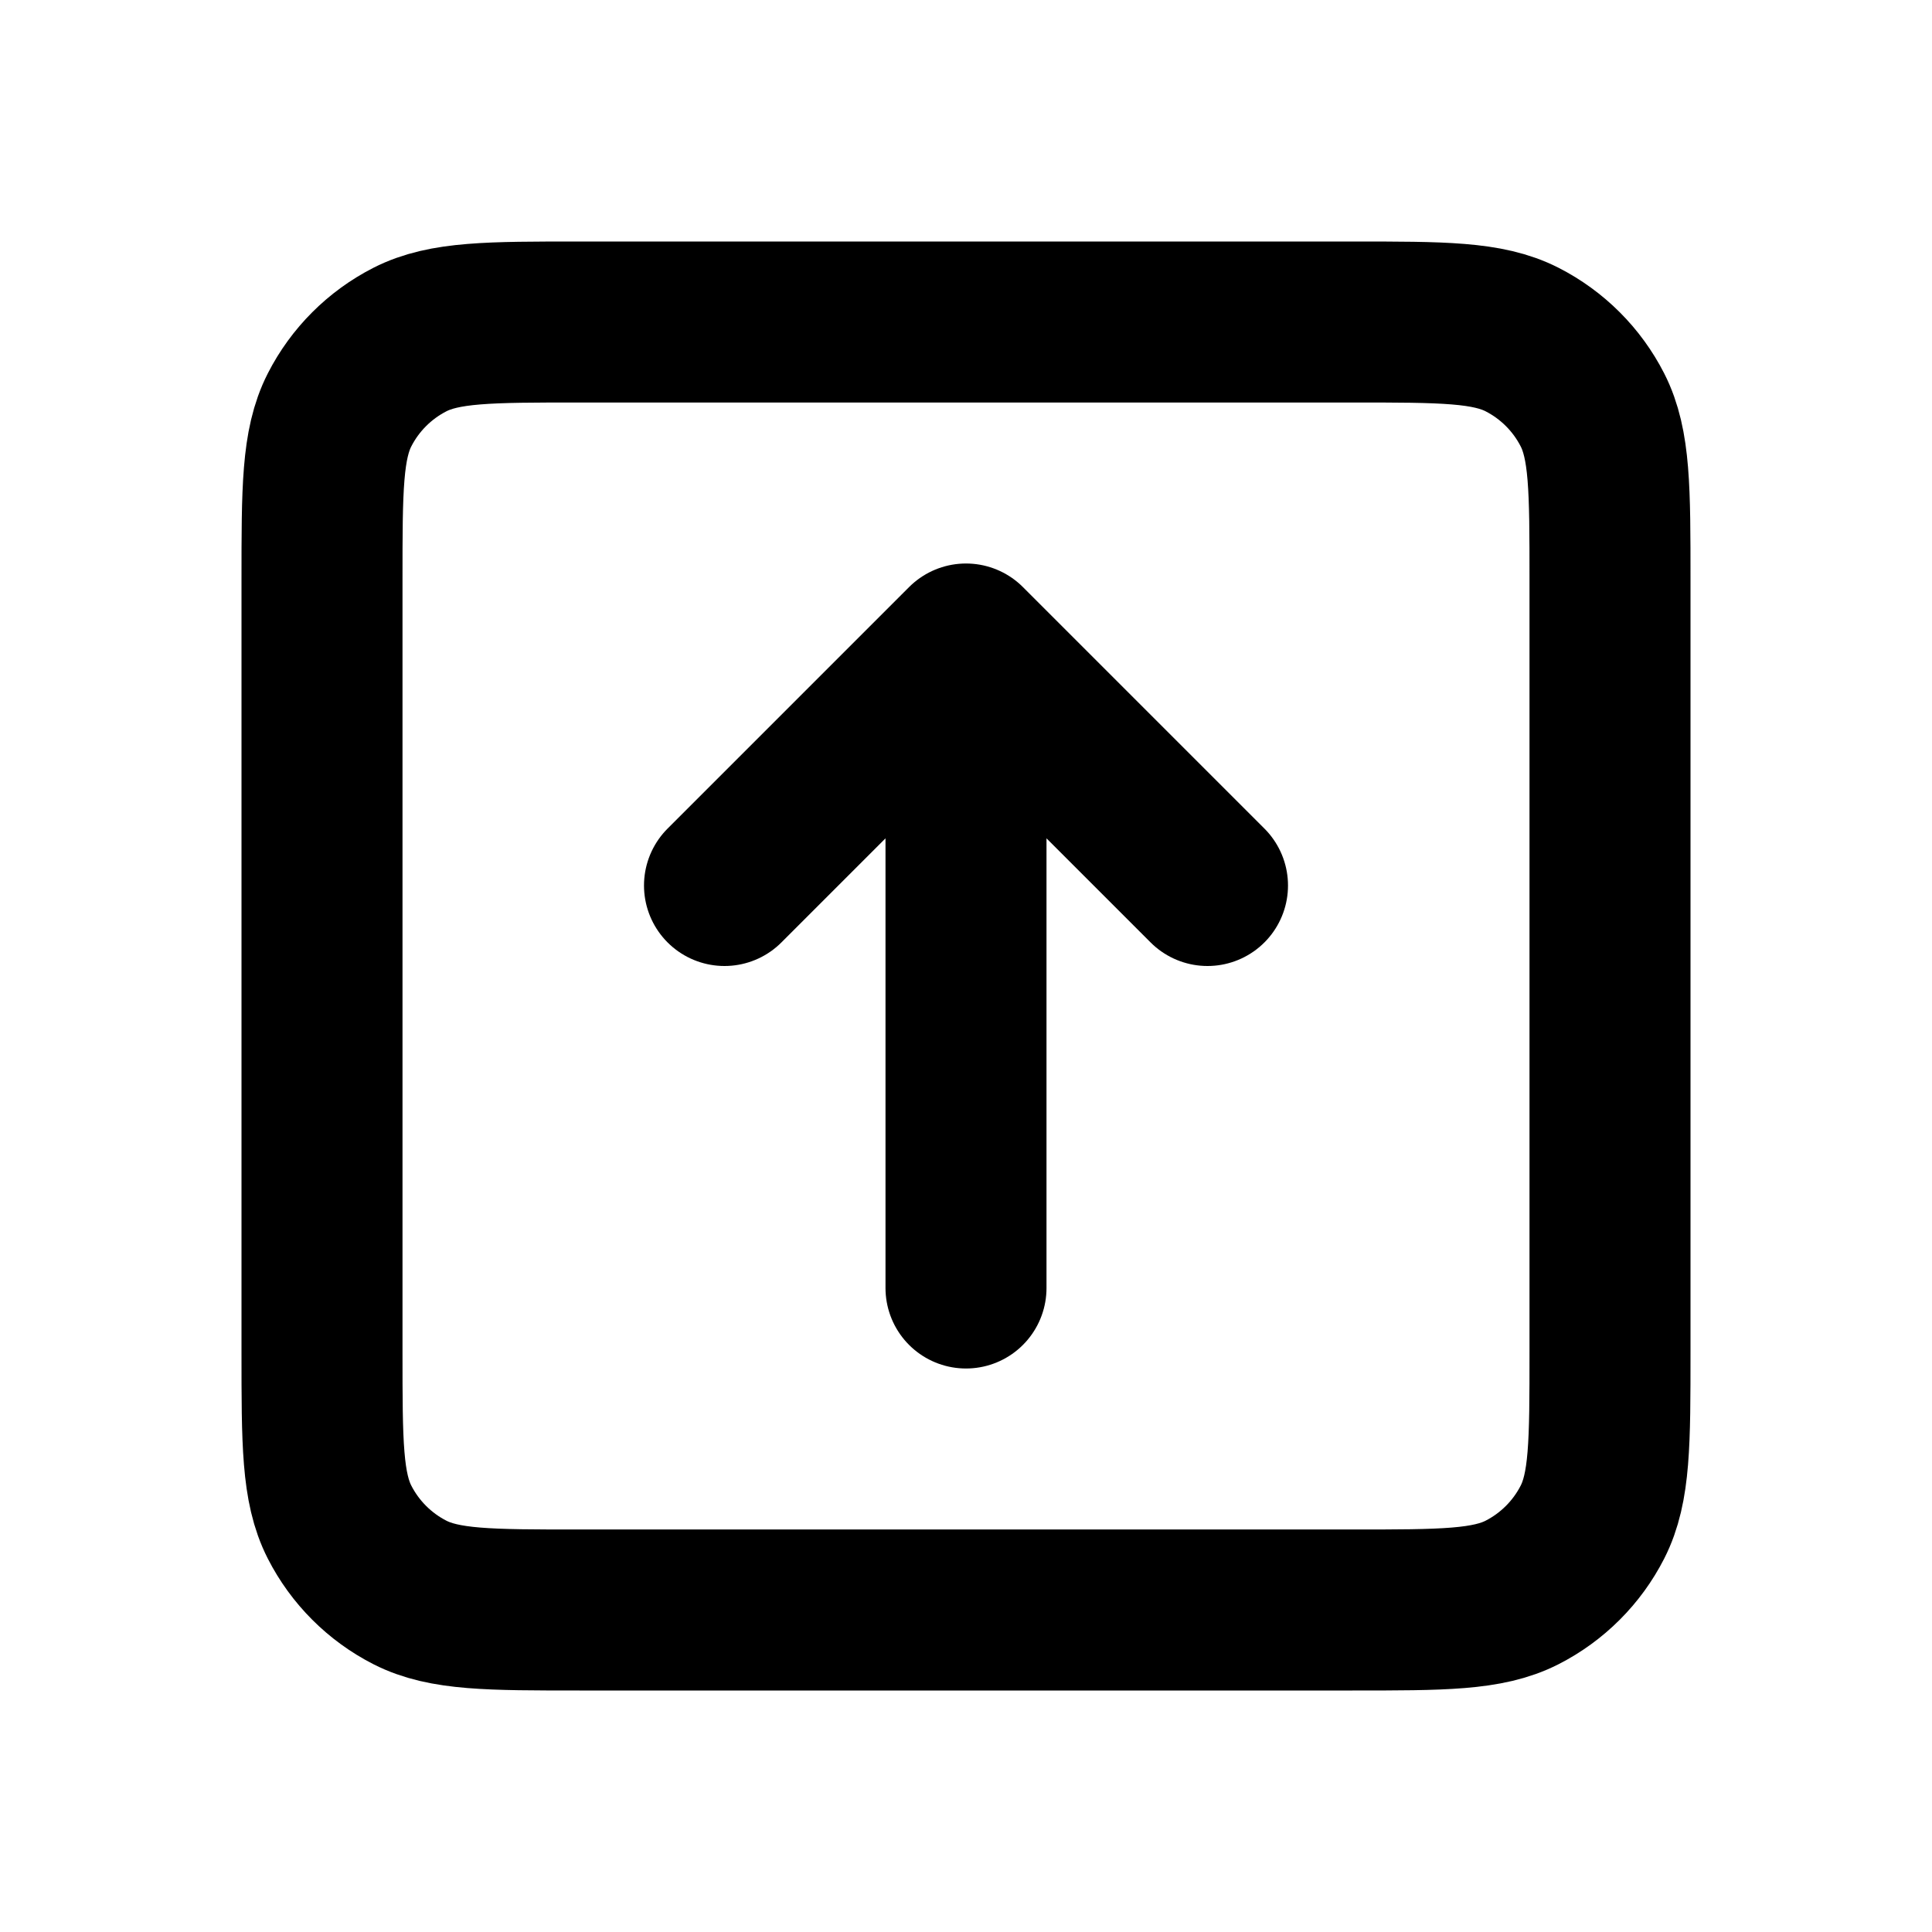
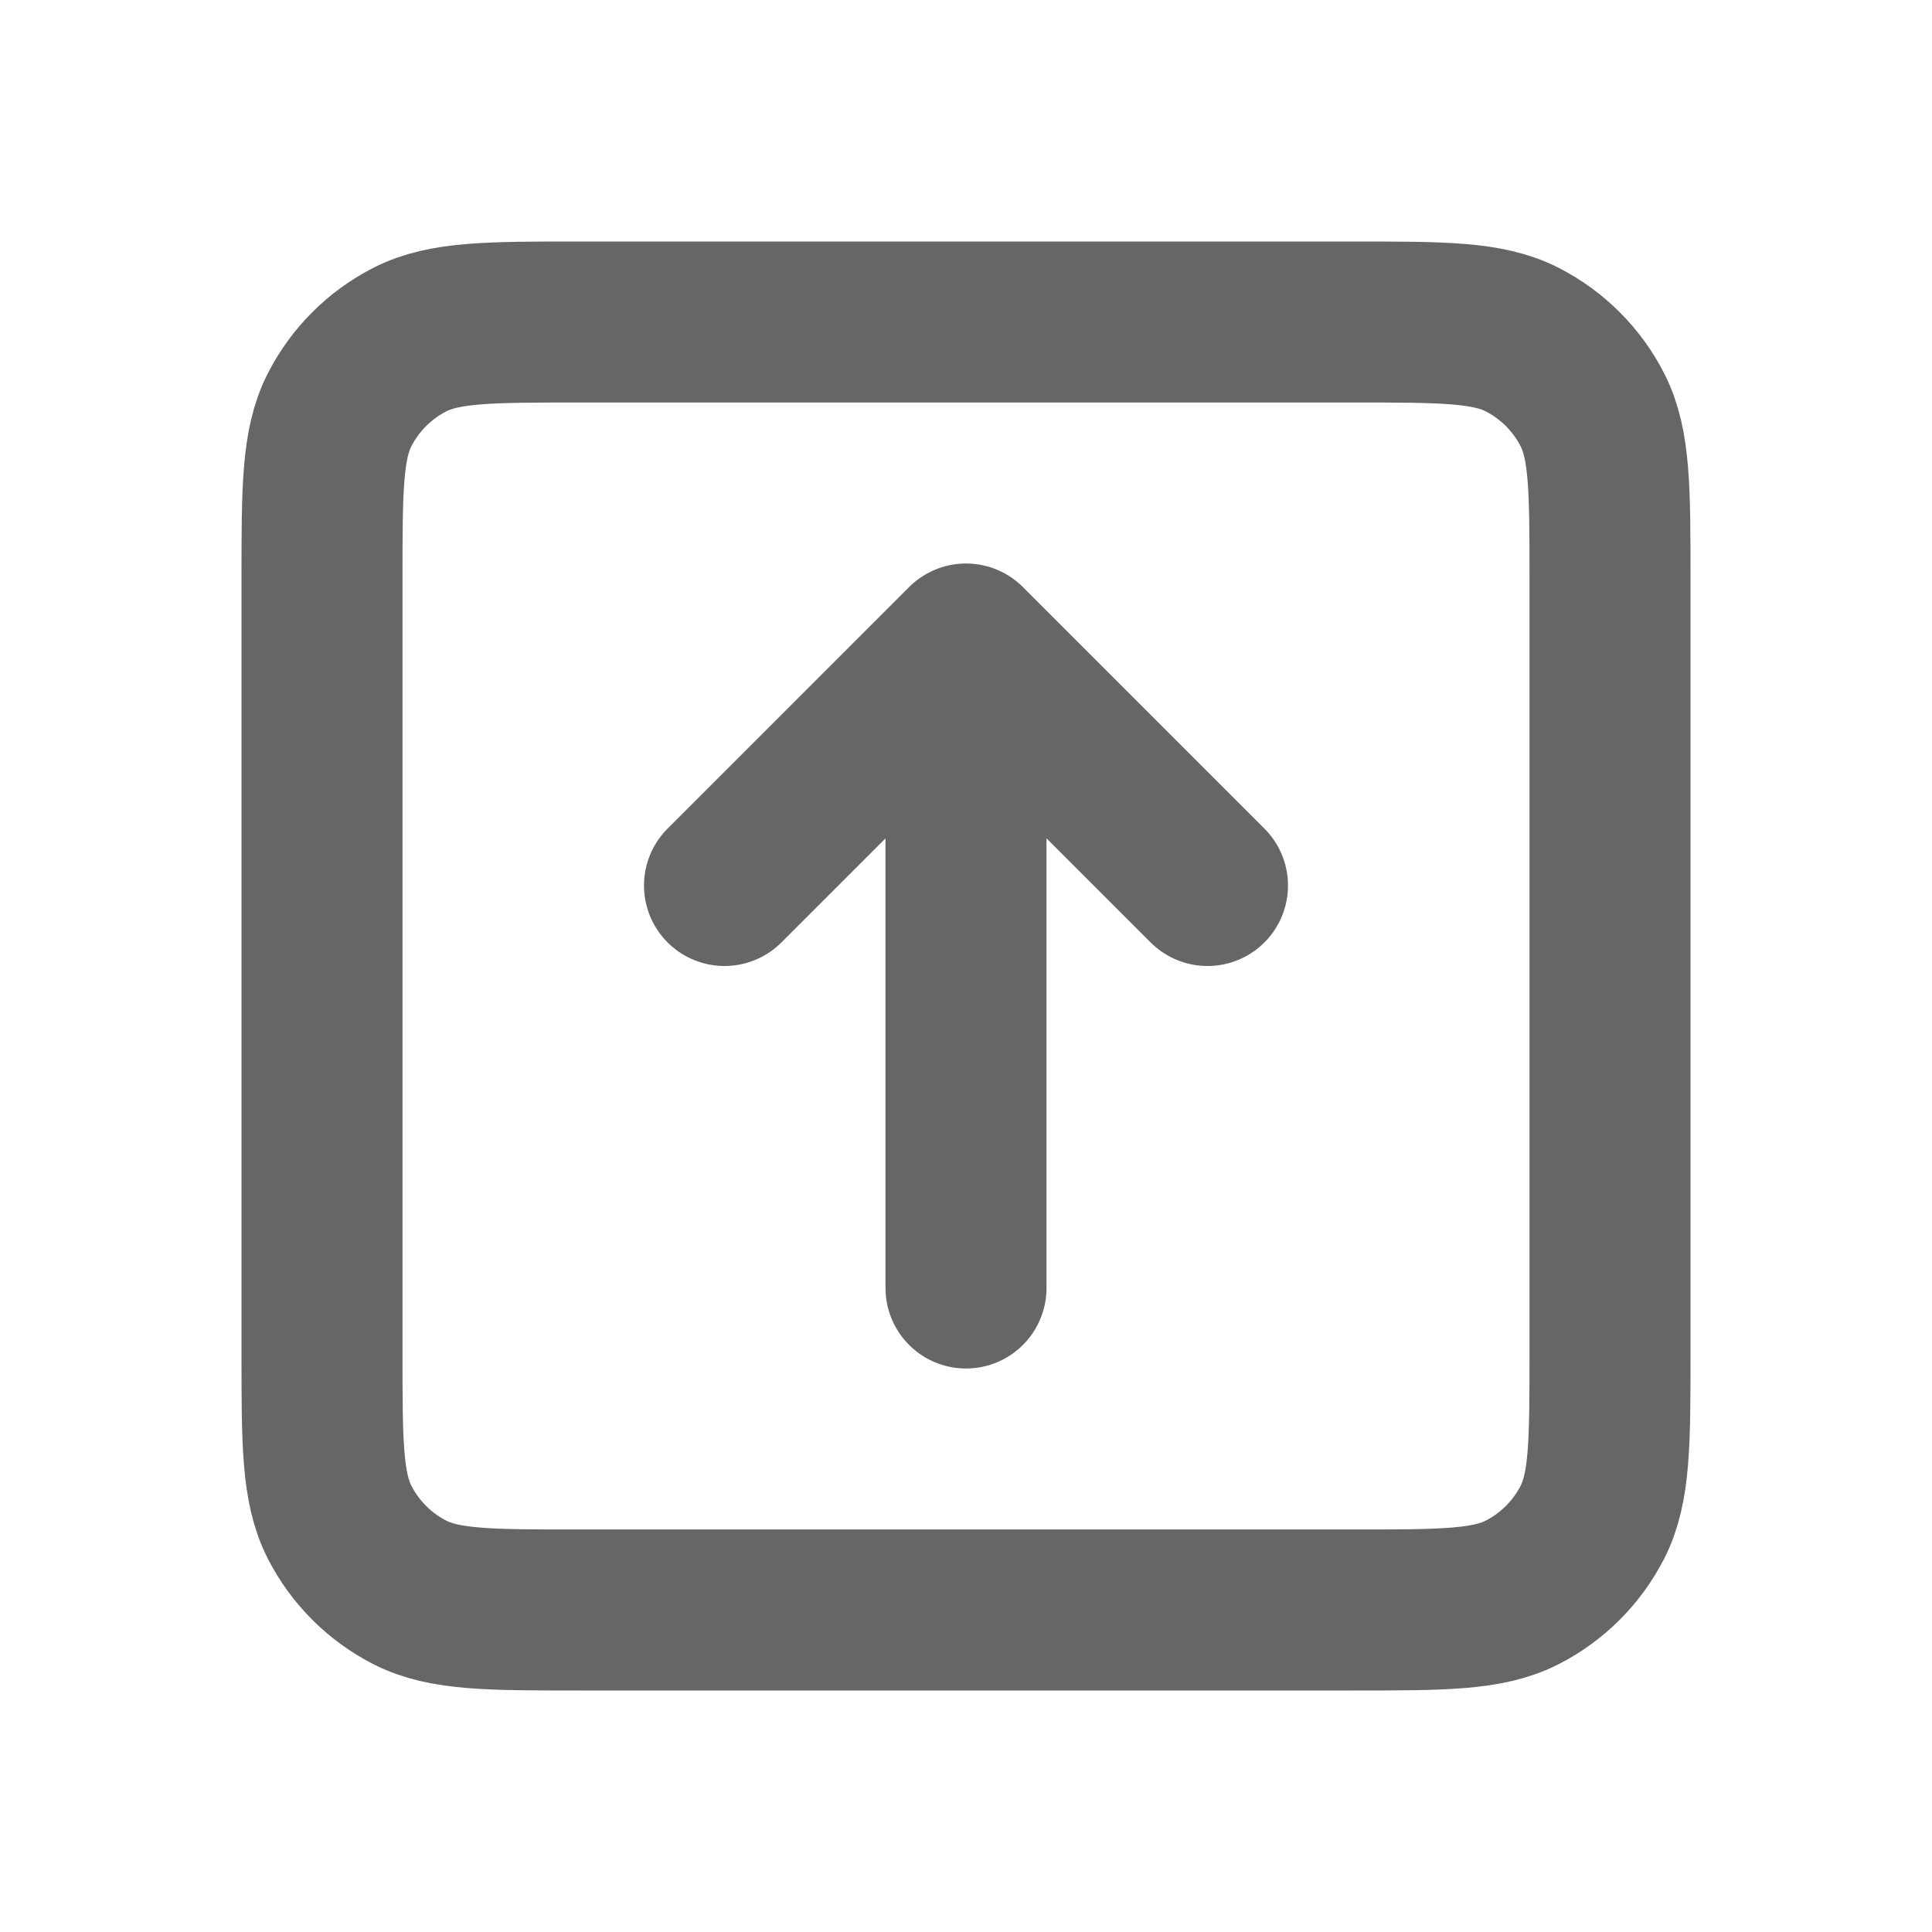
<svg xmlns="http://www.w3.org/2000/svg" width="800px" height="800px" viewBox="0 0 24 24" fill="none">
-   <path d="M15 11L12 8M12 8L9 11M12 8V16M7.2 20H16.8C17.92 20 18.48 20 18.908 19.782C19.284 19.59 19.59 19.284 19.782 18.908C20 18.48 20 17.92 20 16.8V7.2C20 6.08 20 5.52 19.782 5.092C19.59 4.716 19.284 4.41 18.908 4.218C18.48 4 17.92 4 16.8 4H7.2C6.08 4 5.52 4 5.092 4.218C4.716 4.41 4.41 4.716 4.218 5.092C4 5.52 4 6.08 4 7.2V16.8C4 17.92 4 18.48 4.218 18.908C4.41 19.284 4.716 19.59 5.092 19.782C5.52 20 6.08 20 7.2 20Z" stroke="#000000" stroke-width="2" stroke-linecap="round" stroke-linejoin="round" />
+   <path d="M15 11L12 8M12 8L9 11M12 8V16M7.2 20H16.8C17.92 20 18.48 20 18.908 19.782C19.284 19.59 19.59 19.284 19.782 18.908C20 18.48 20 17.92 20 16.8V7.2C20 6.08 20 5.52 19.782 5.092C19.59 4.716 19.284 4.41 18.908 4.218C18.48 4 17.92 4 16.8 4H7.2C6.08 4 5.52 4 5.092 4.218C4.716 4.41 4.41 4.716 4.218 5.092C4 5.52 4 6.08 4 7.2V16.8C4 17.92 4 18.48 4.218 18.908C4.41 19.284 4.716 19.59 5.092 19.782C5.52 20 6.08 20 7.2 20Z" stroke="#666666" stroke-width="2" stroke-linecap="round" stroke-linejoin="round" />
</svg>
